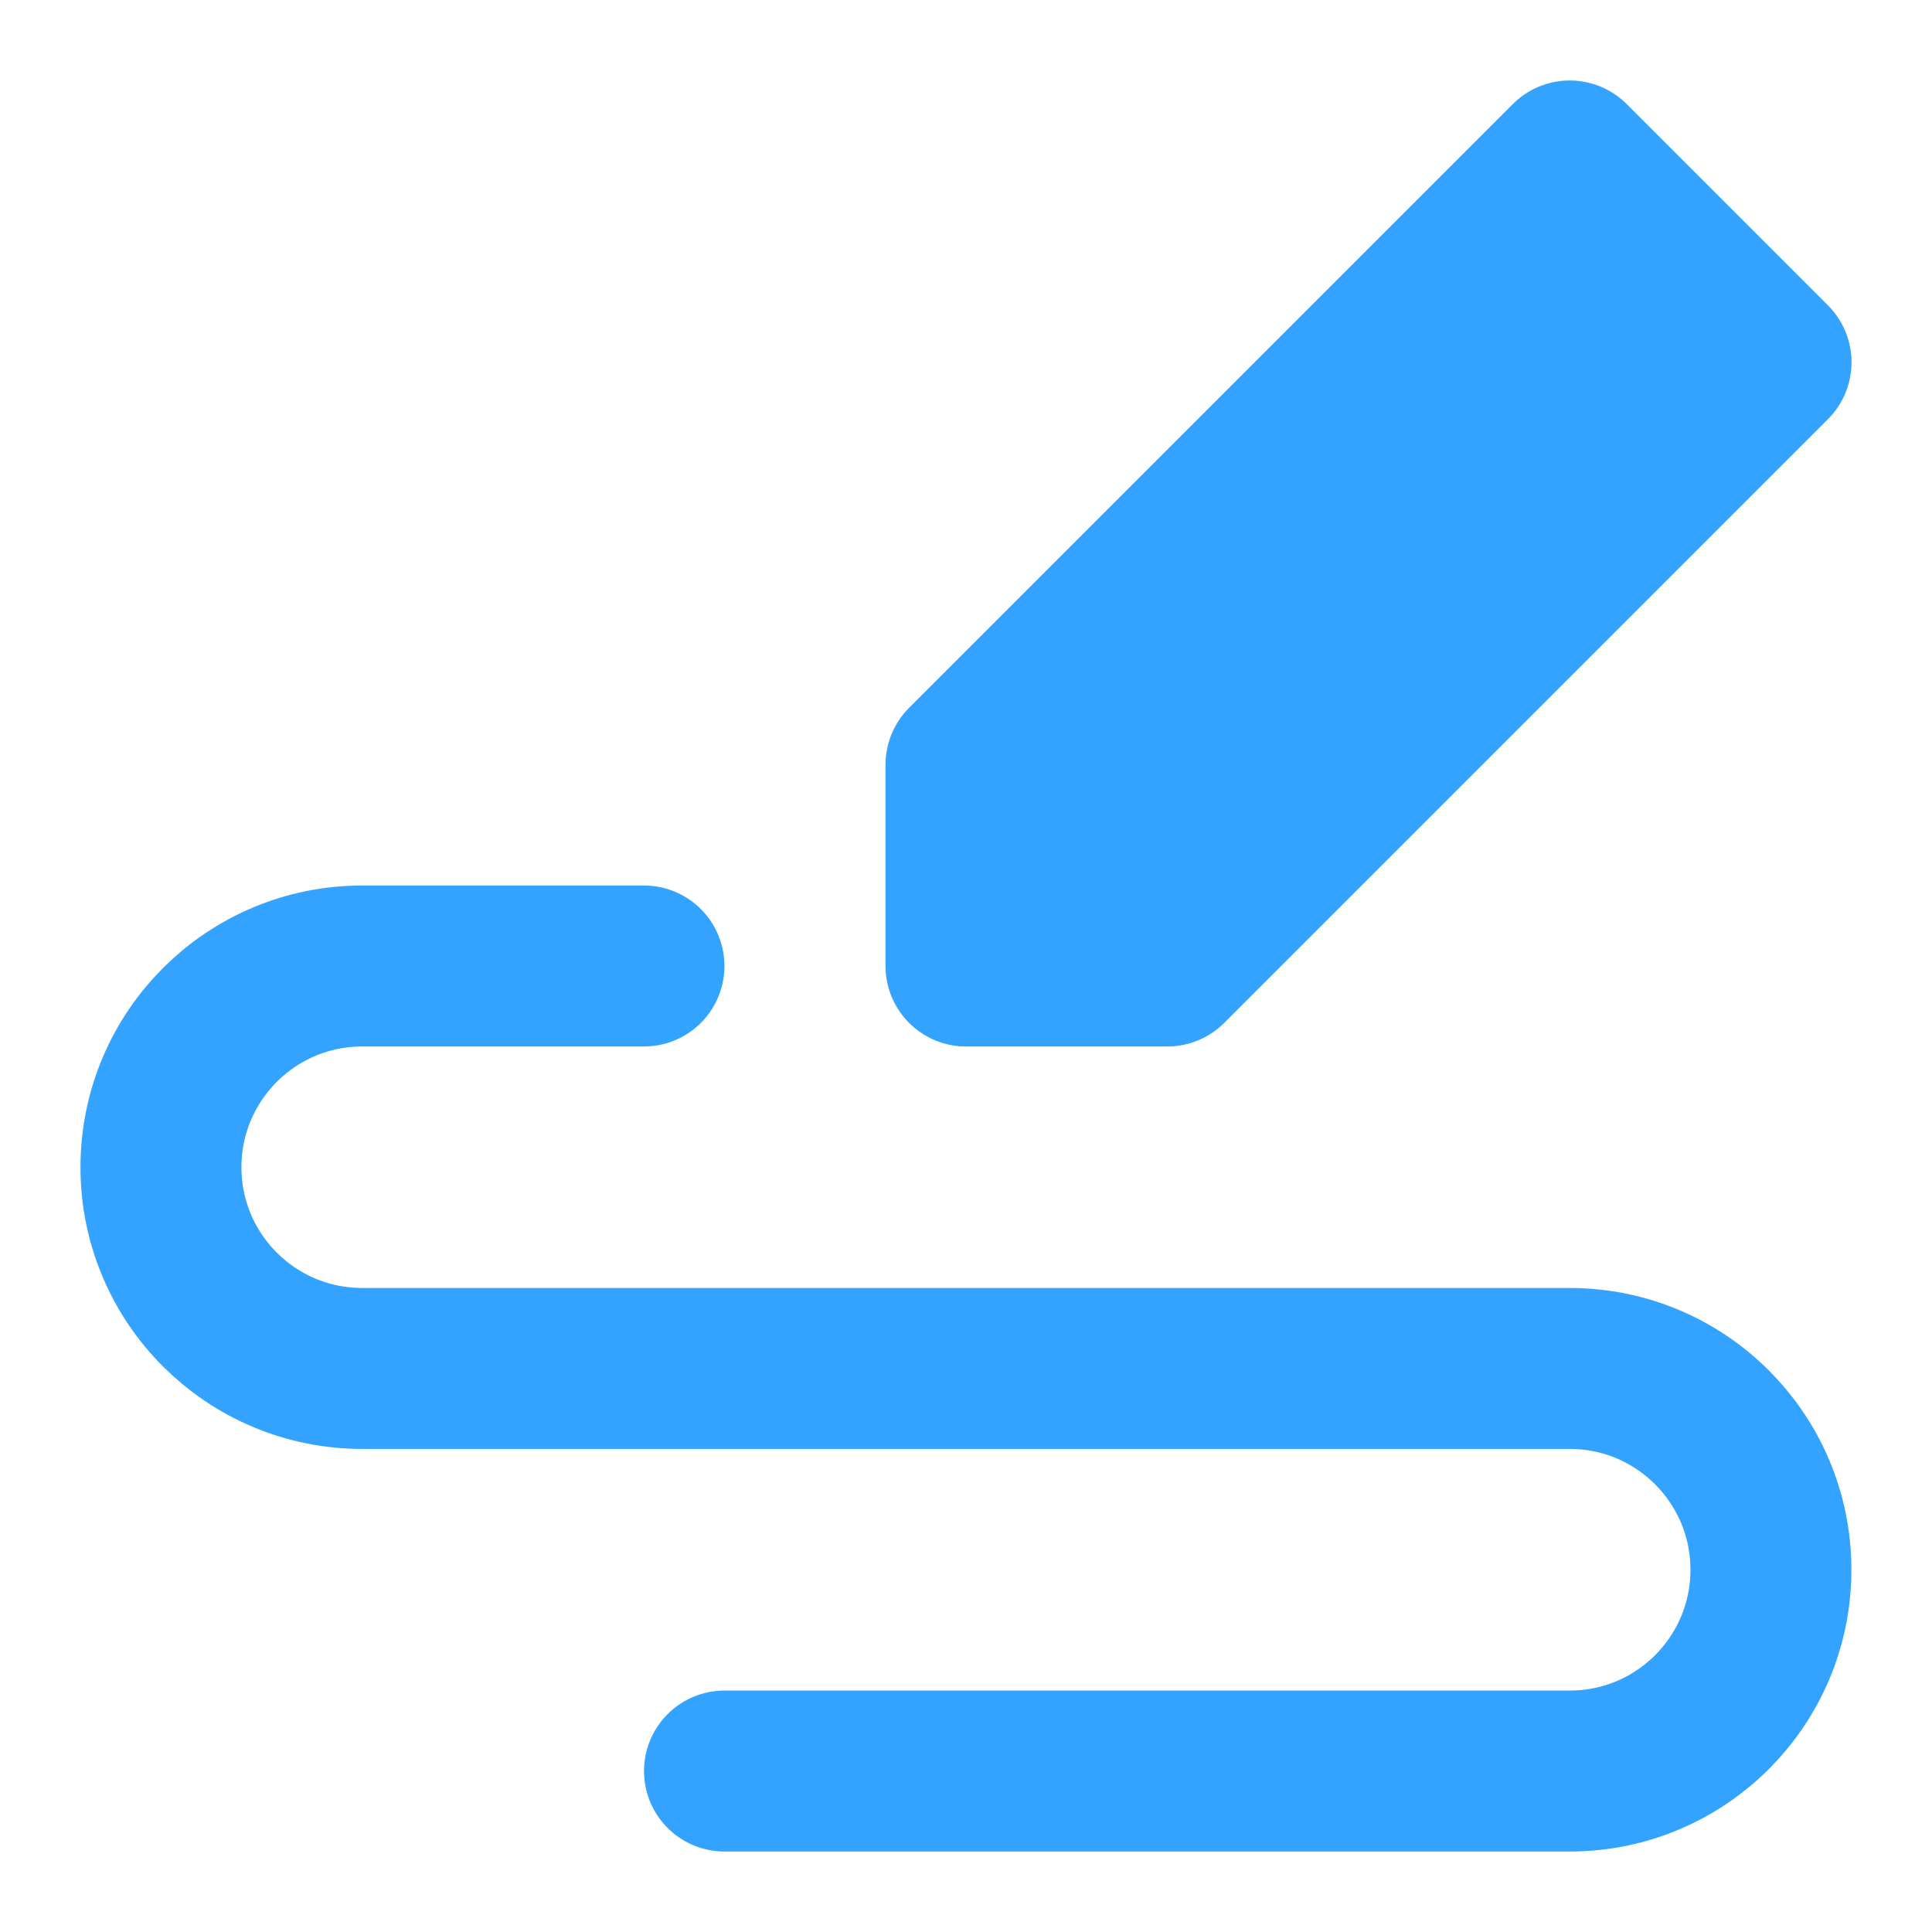
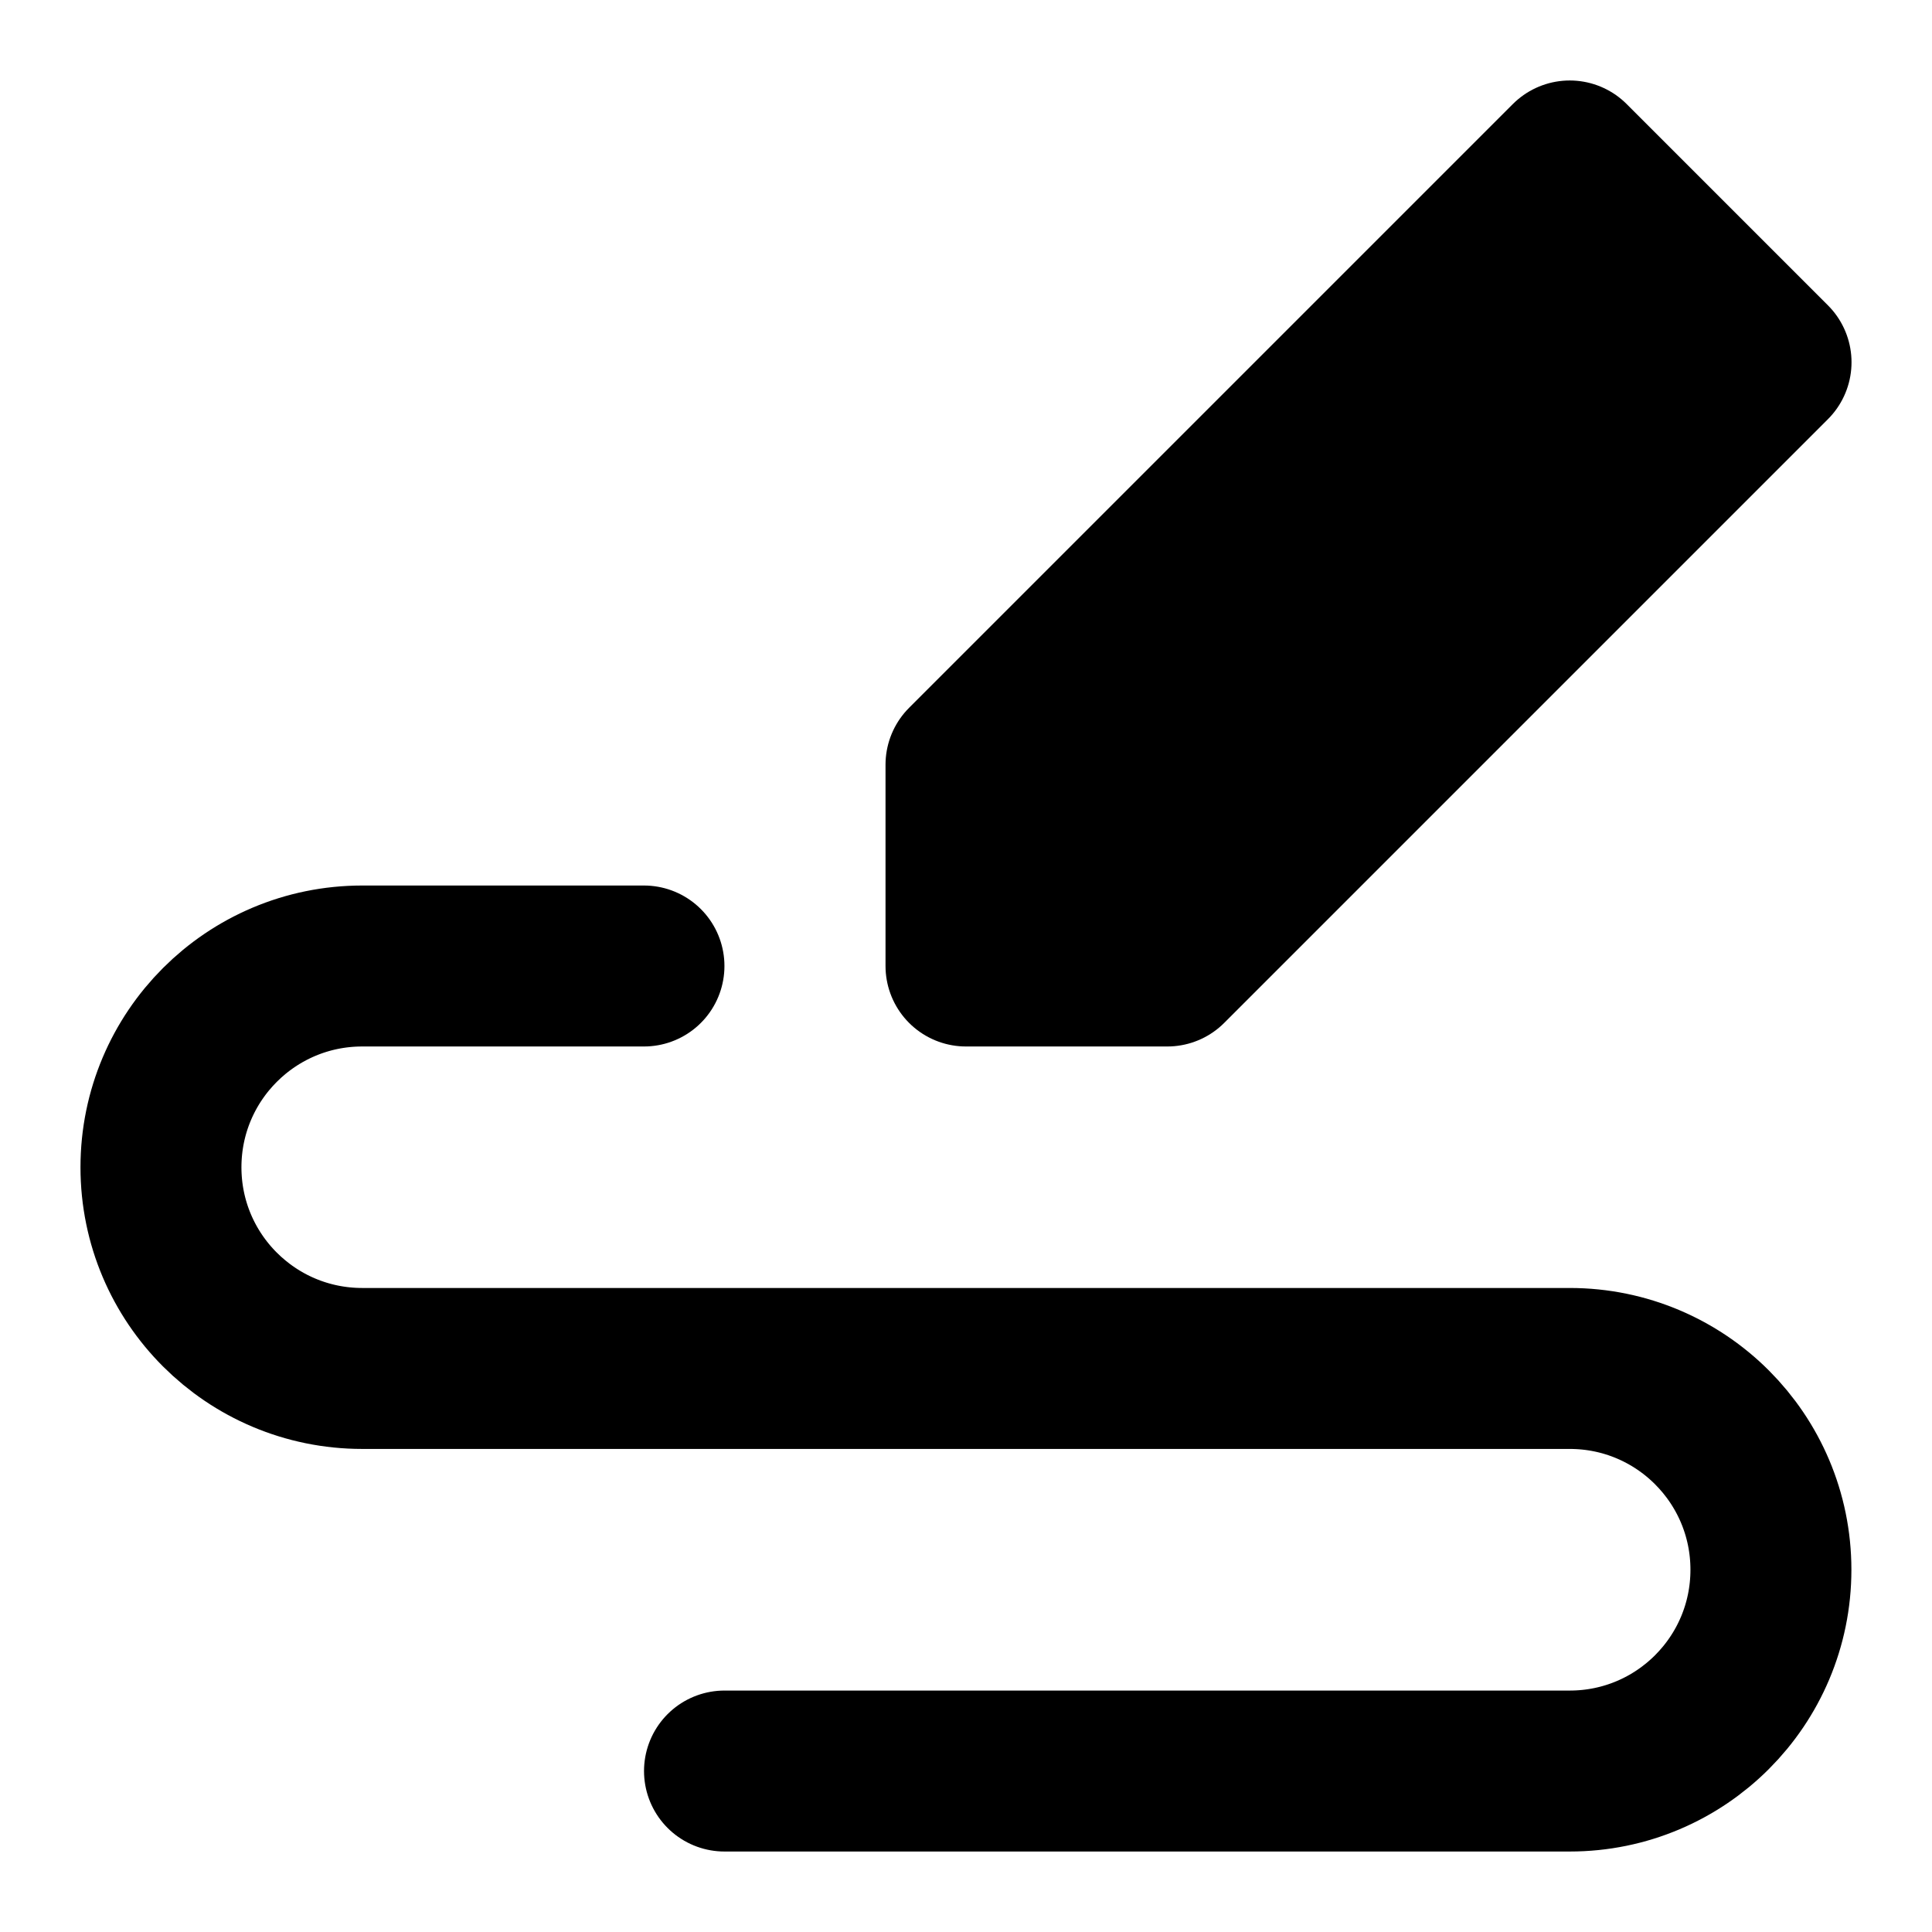
<svg xmlns="http://www.w3.org/2000/svg" width="16" height="16" viewBox="0 0 16 16" fill="none">
-   <path d="M8 8L8 6.333L13 1.333L14.667 3L9.667 8L8 8Z" stroke="rgba(51, 163, 255, 1)" stroke-width="1.333" stroke-linejoin="round" stroke-linecap="round" fill-rule="evenodd" fill="#33A3FF">
+   <path d="M8 8L8 6.333L13 1.333L14.667 3L9.667 8L8 8Z" stroke="currentColor" stroke-width="1.333" stroke-linejoin="round" stroke-linecap="round" fill-rule="evenodd" fill="currentColor">
</path>
-   <path stroke="rgba(51, 163, 255, 1)" stroke-width="1.333" stroke-linejoin="round" stroke-linecap="round" d="M5.333 8L3 8C2.079 8 1.333 8.746 1.333 9.667C1.333 10.587 2.079 11.333 3 11.333L13 11.333C13.92 11.333 14.666 12.079 14.666 13C14.666 13.921 13.92 14.667 13 14.667L6 14.667">
+   <path stroke="currentColor" stroke-width="1.333" stroke-linejoin="round" stroke-linecap="round" d="M5.333 8L3 8C2.079 8 1.333 8.746 1.333 9.667C1.333 10.587 2.079 11.333 3 11.333L13 11.333C13.92 11.333 14.666 12.079 14.666 13C14.666 13.921 13.92 14.667 13 14.667L6 14.667">
</path>
</svg>
